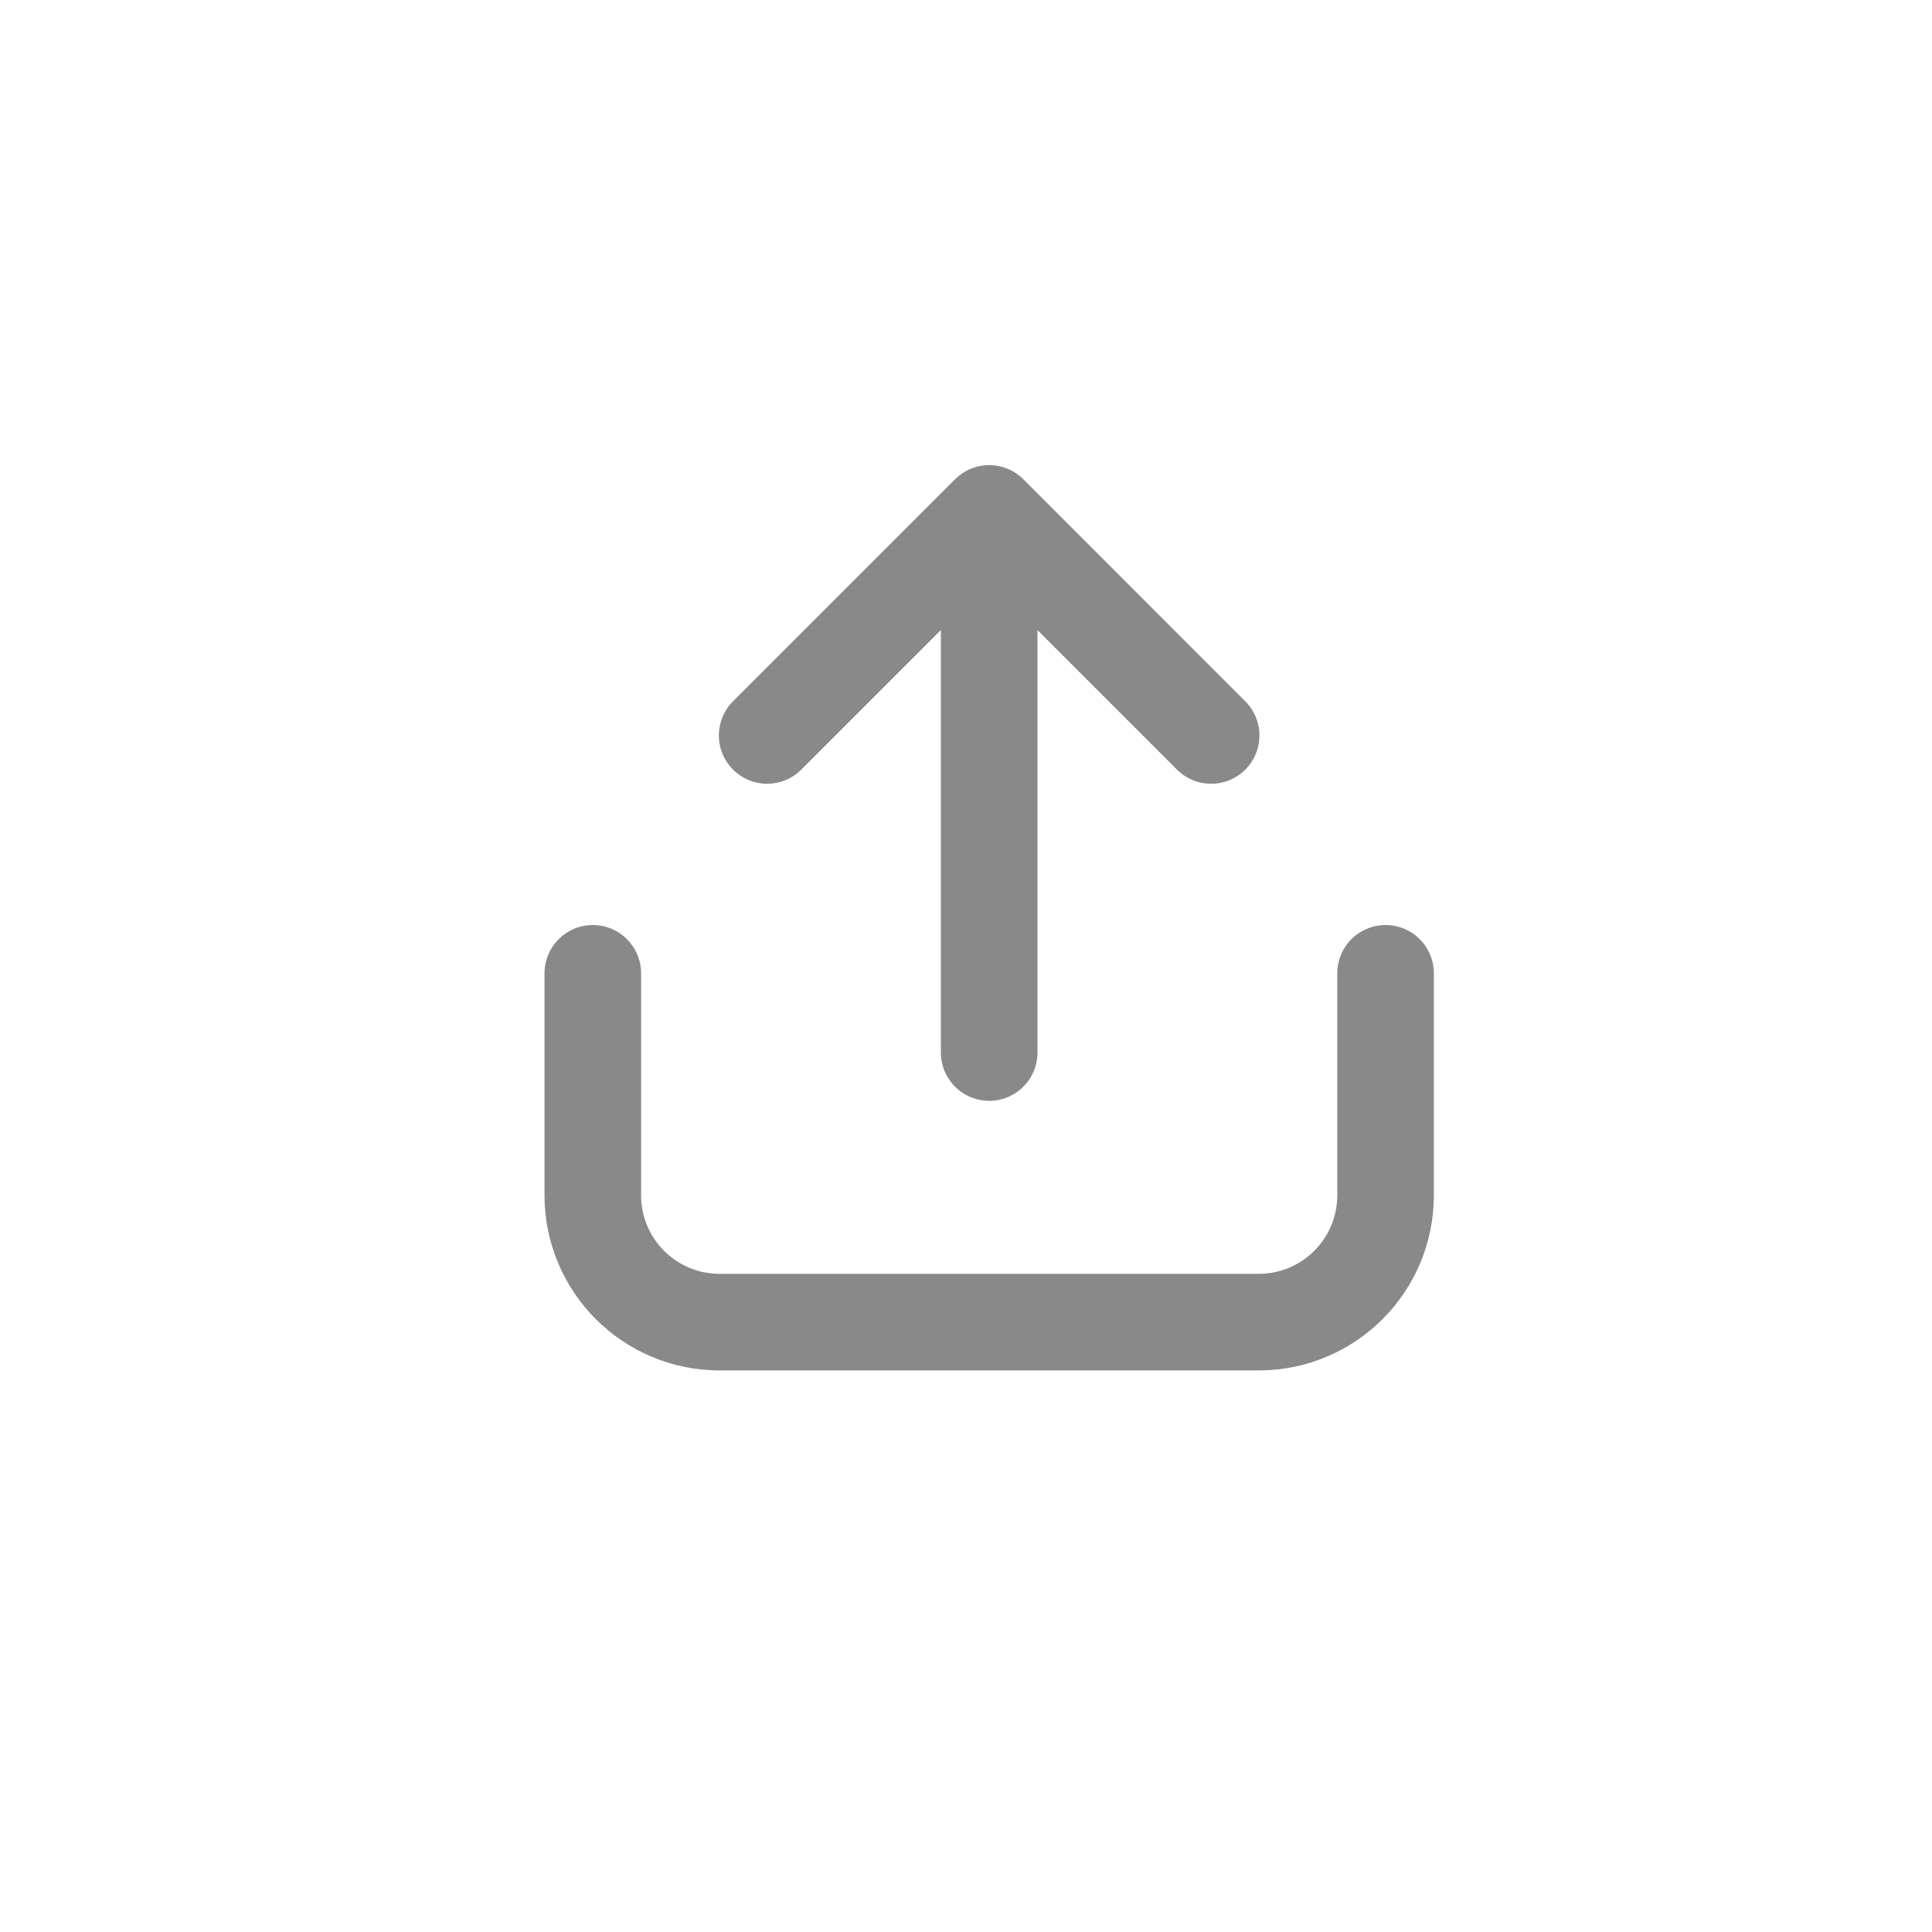
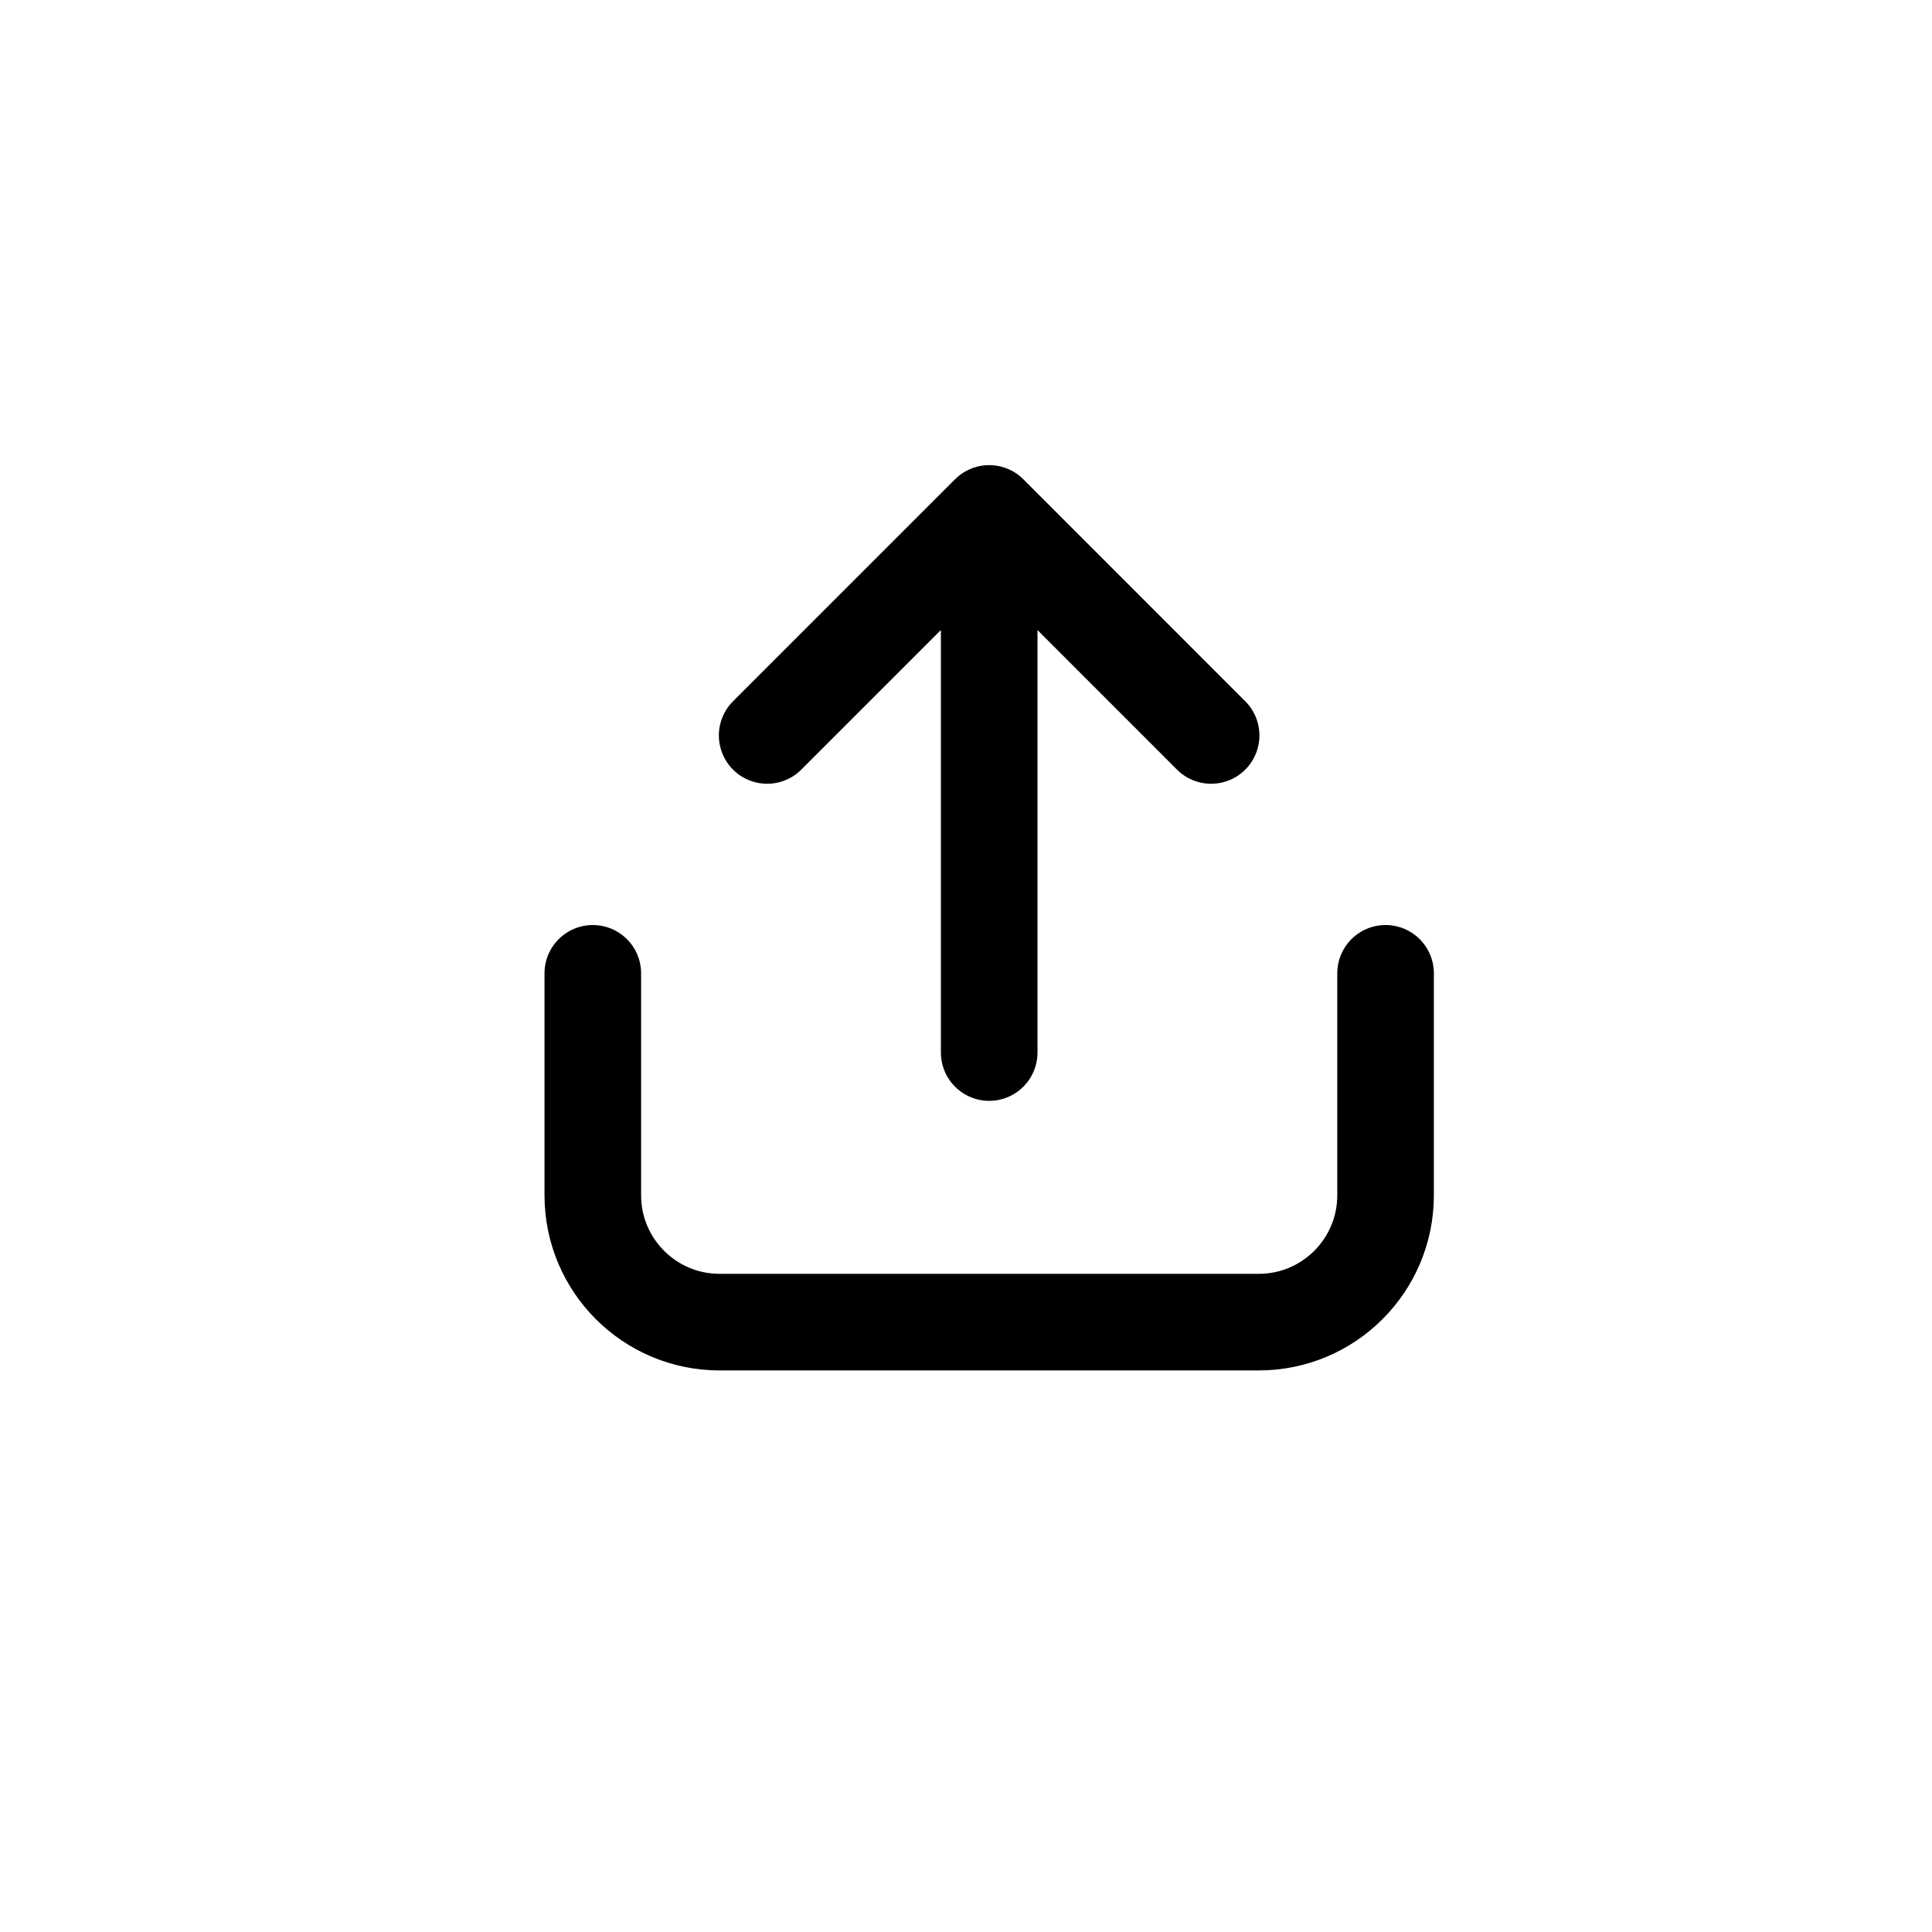
<svg xmlns="http://www.w3.org/2000/svg" width="24" height="24" viewBox="0 0 24 24" fill="none">
-   <path d="M12.288 13.075V6.378M12.288 6.378L9.53 9.136M12.288 6.378L15.045 9.136M17.212 12.091V14.848C17.212 15.718 16.507 16.424 15.636 16.424L8.939 16.424C8.069 16.424 7.364 15.718 7.364 14.848V12.091" stroke="#898989" stroke-width="1.2" stroke-linecap="round" stroke-linejoin="round" />
+   <path d="M12.288 13.075V6.378M12.288 6.378L9.53 9.136M12.288 6.378L15.045 9.136M17.212 12.091V14.848C17.212 15.718 16.507 16.424 15.636 16.424L8.939 16.424C8.069 16.424 7.364 15.718 7.364 14.848V12.091" stroke="currentColor" stroke-width="1.2" stroke-linecap="round" stroke-linejoin="round" />
</svg>
